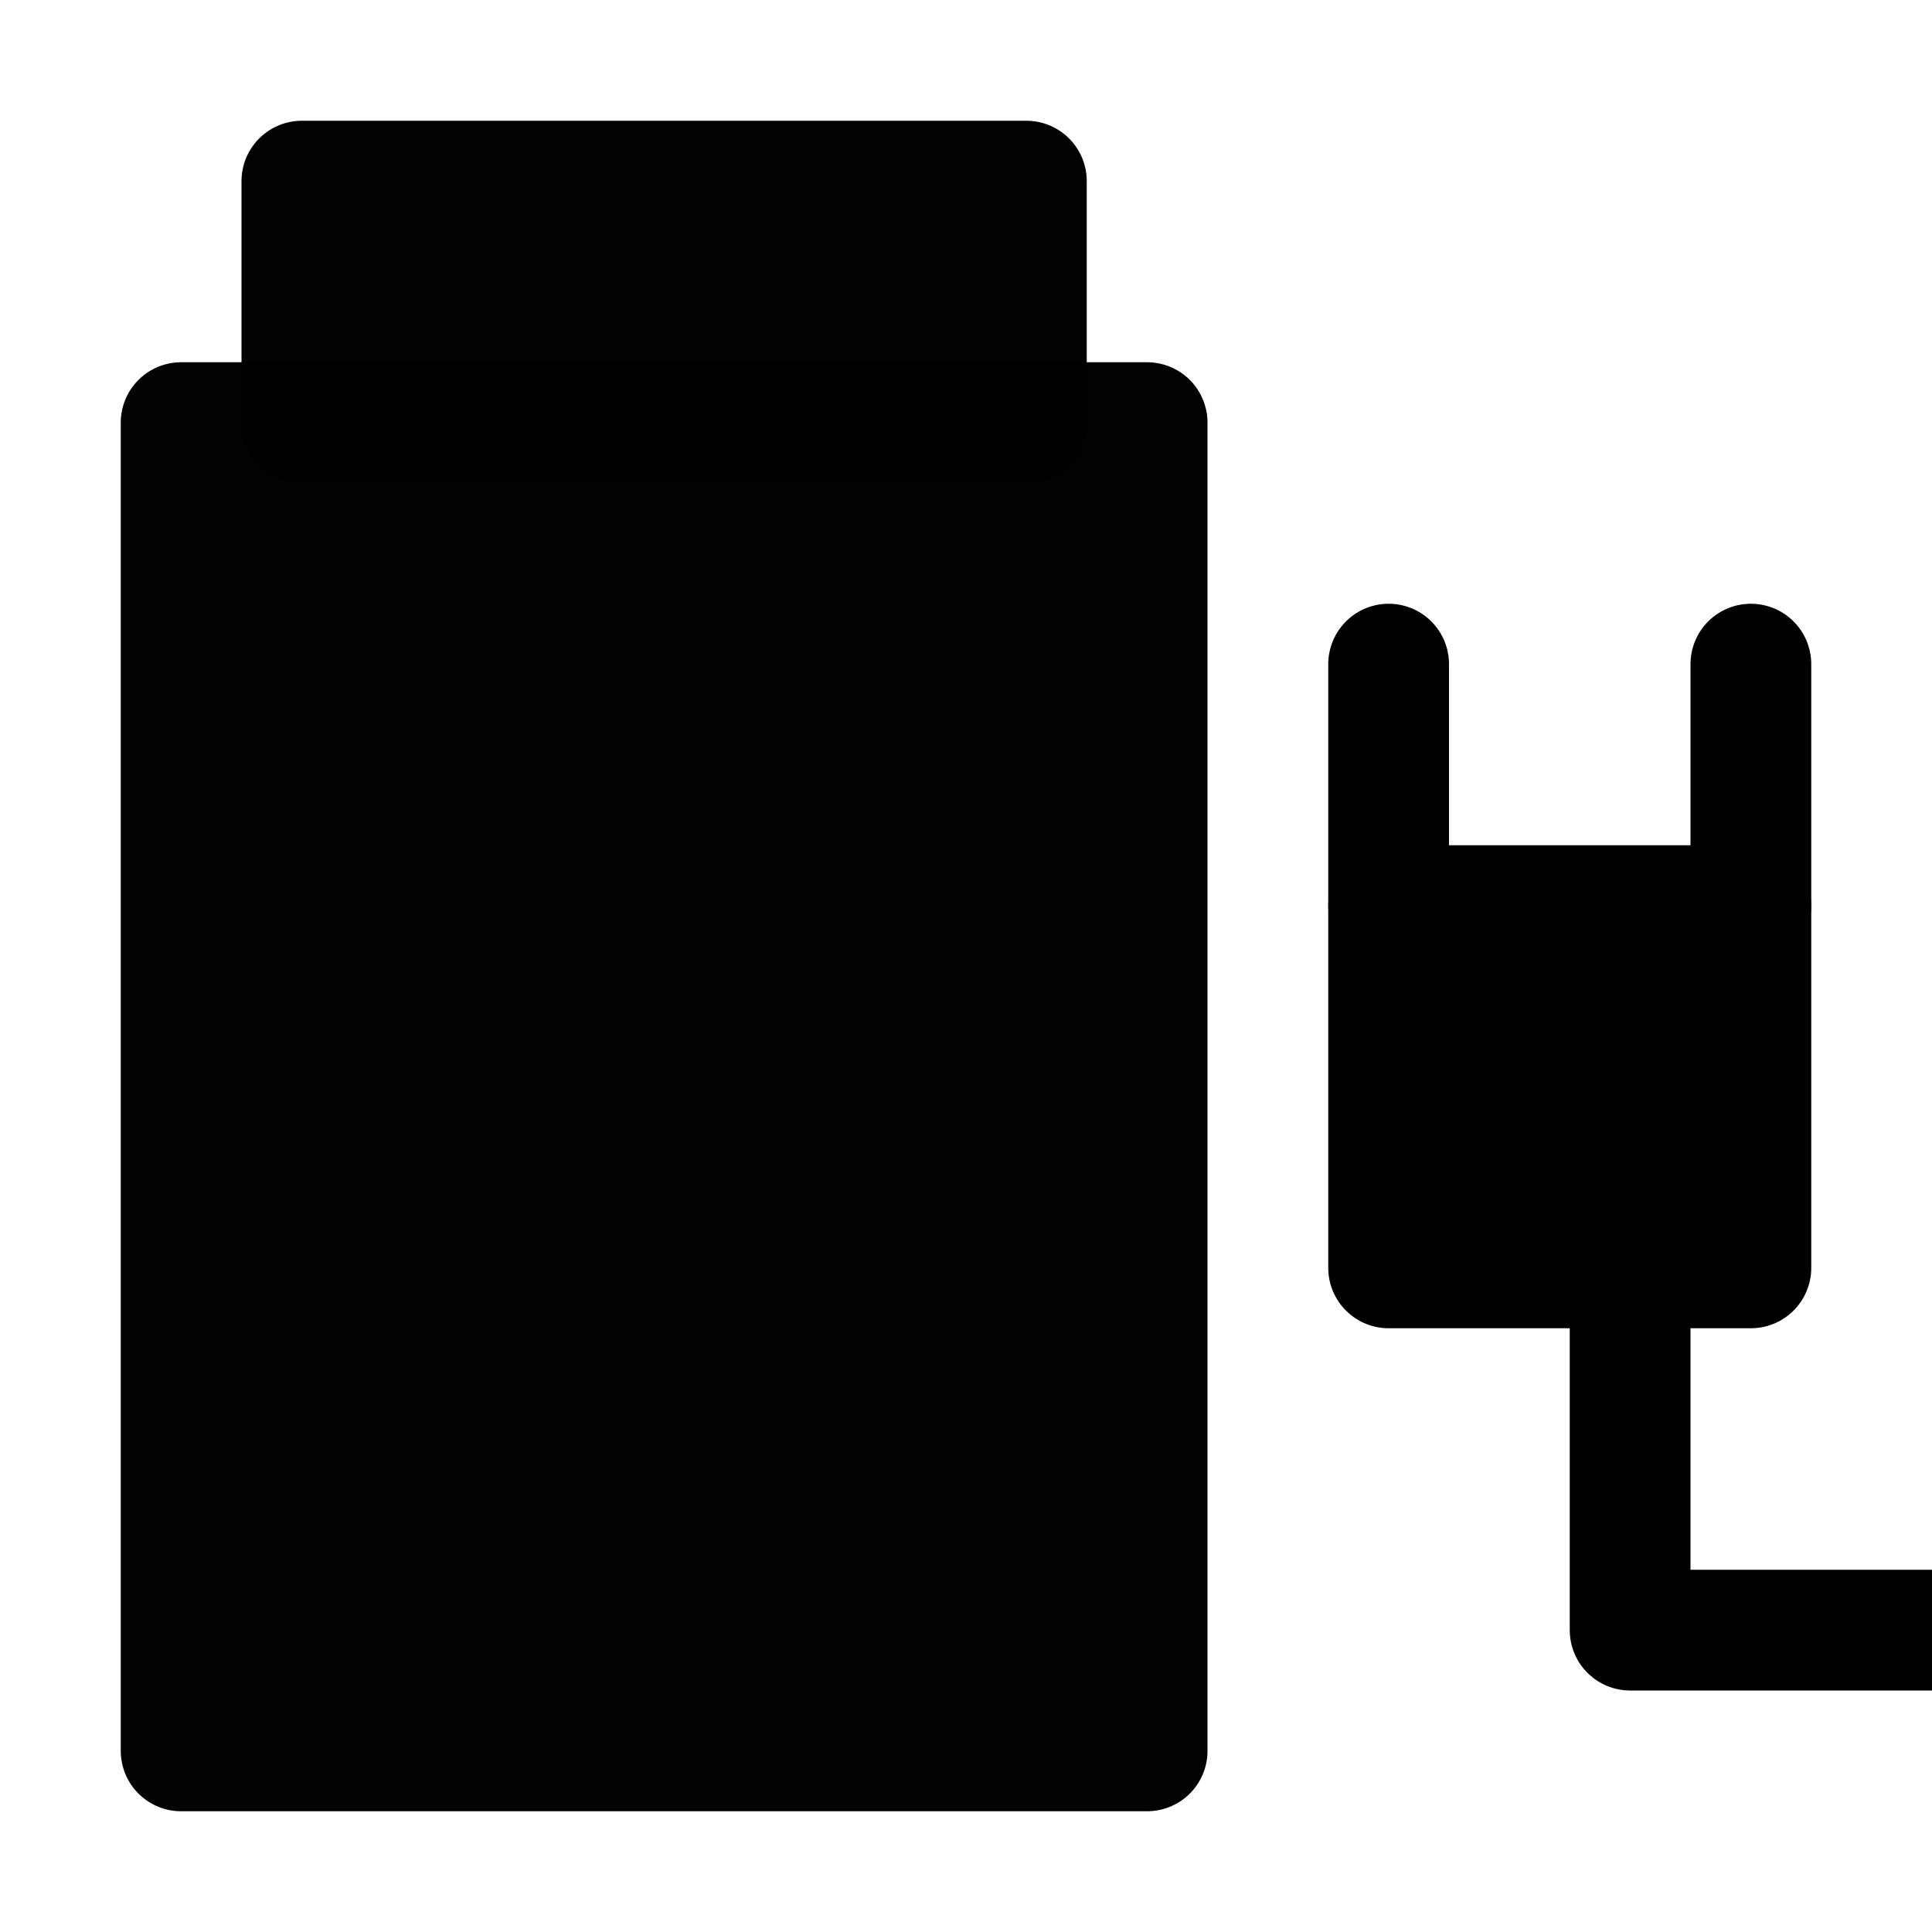
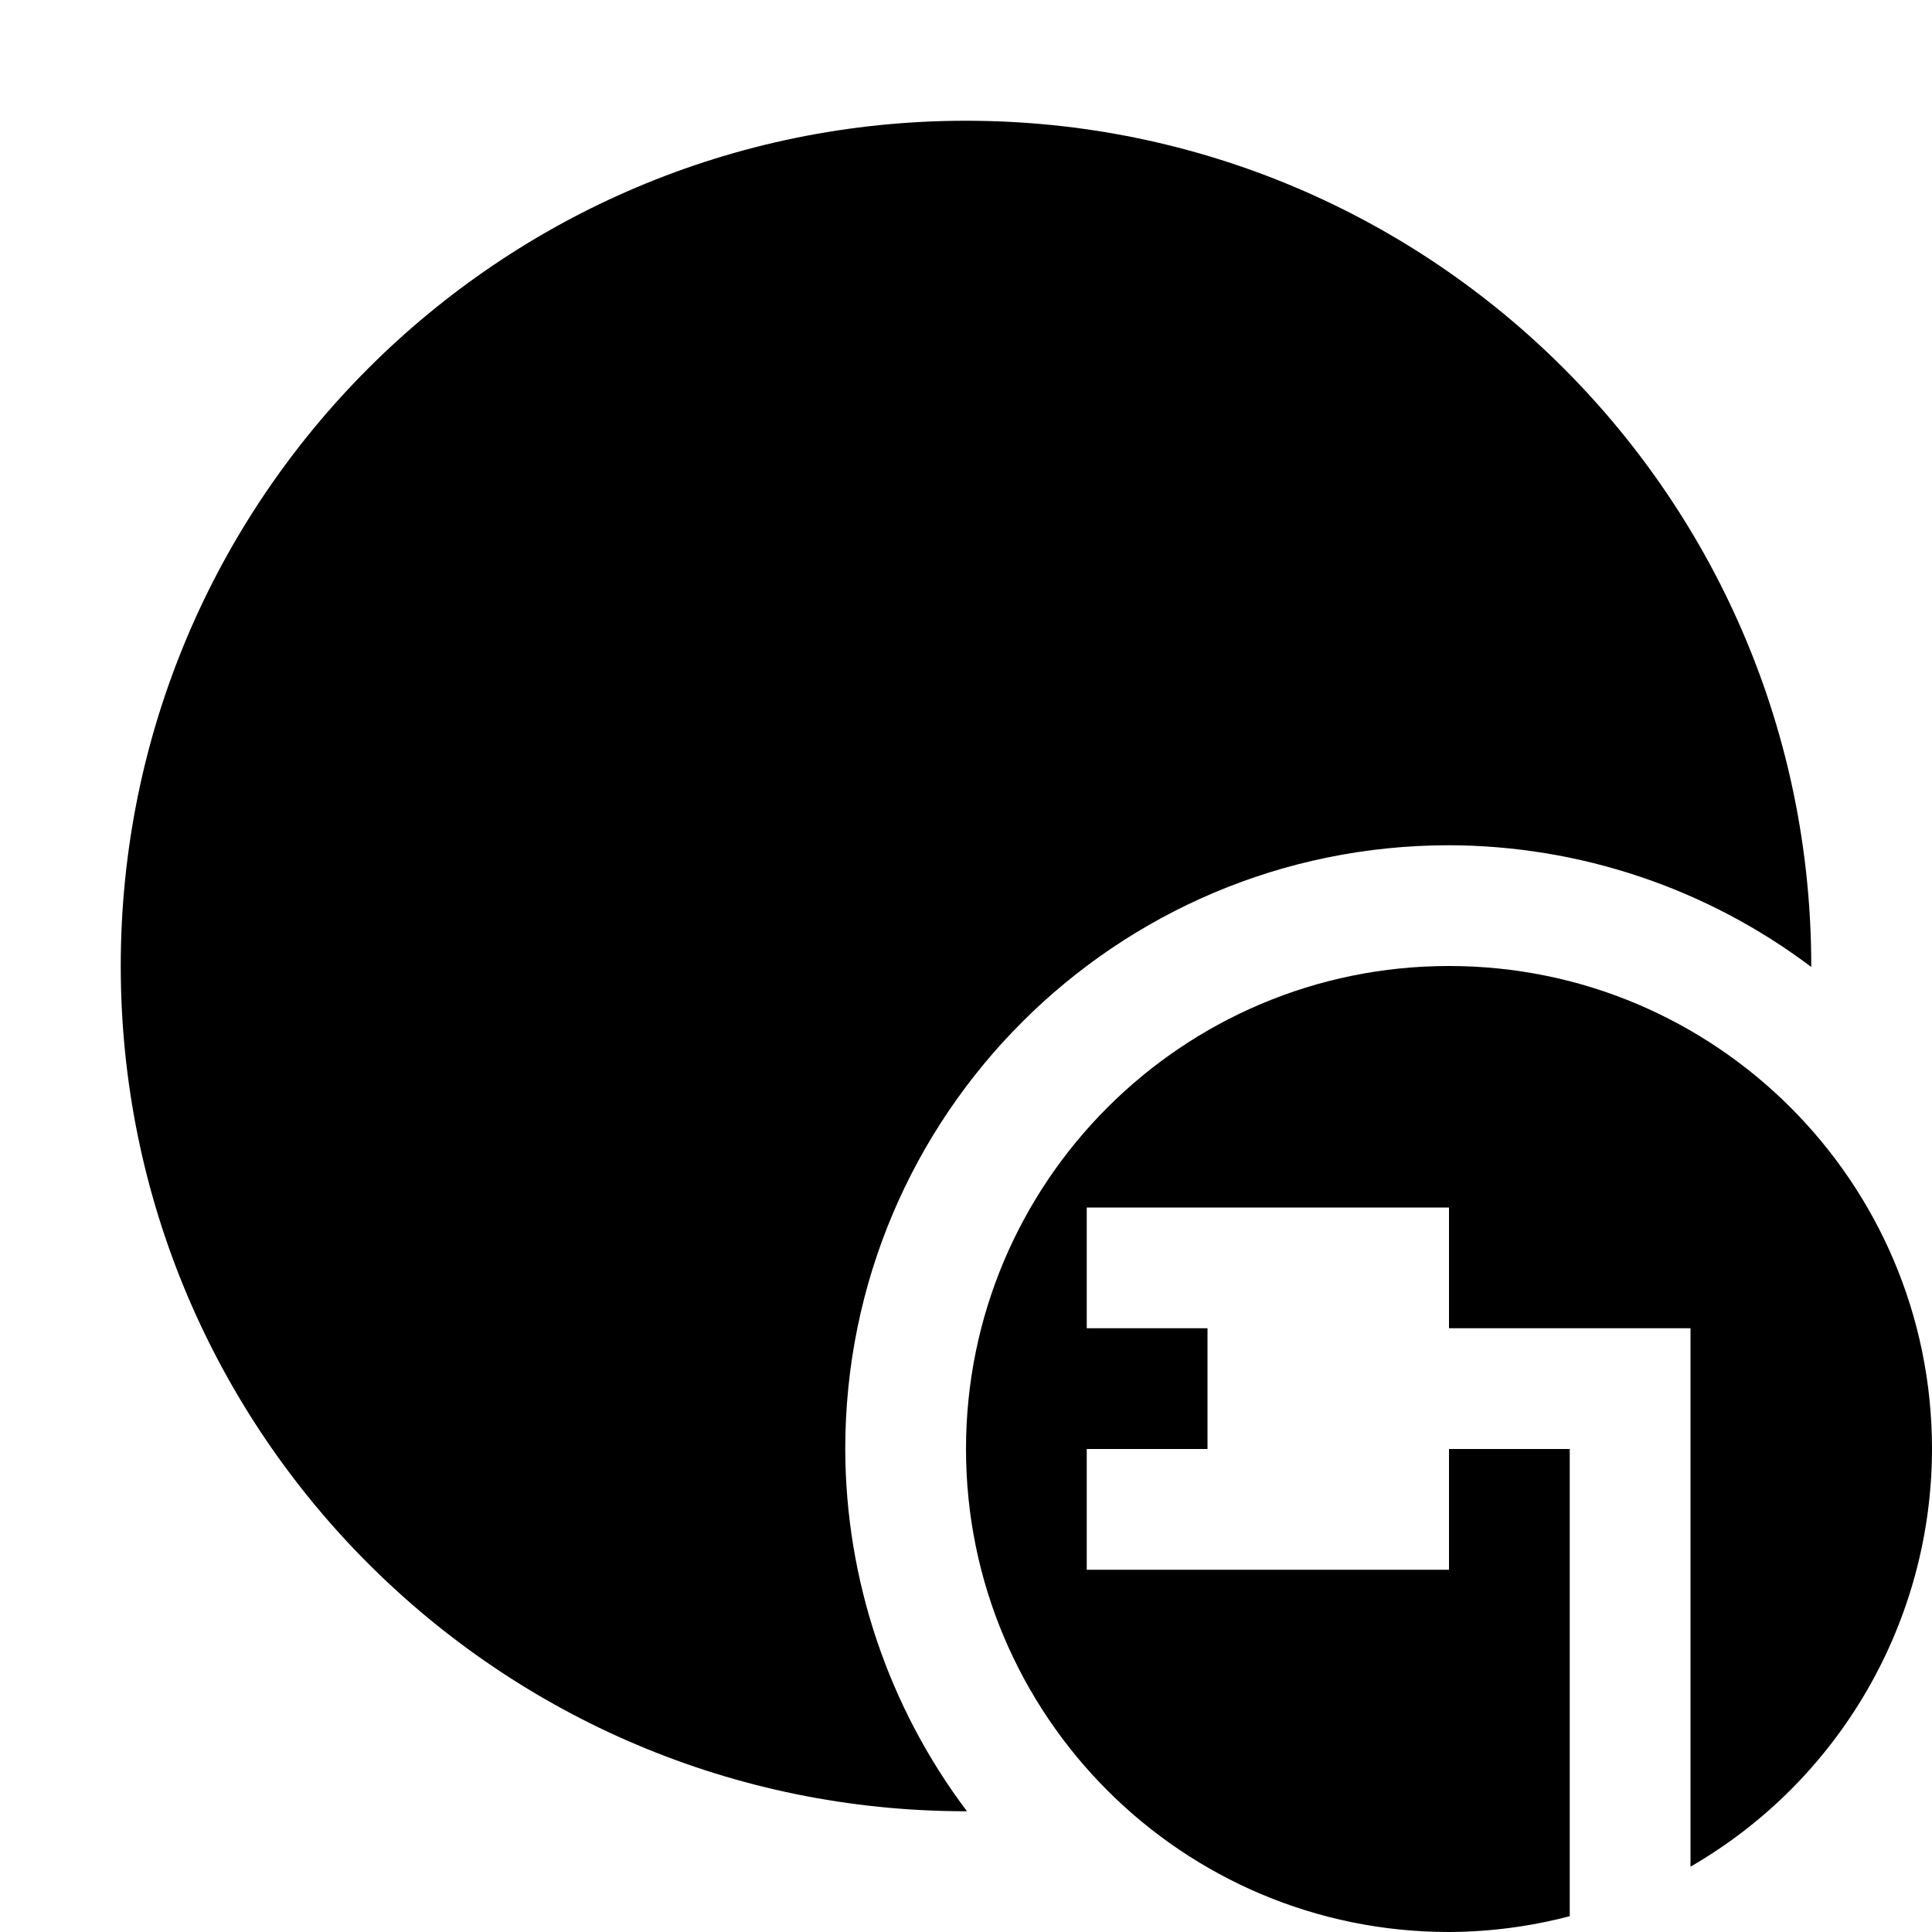
<svg xmlns="http://www.w3.org/2000/svg" height="16" width="16" version="1.1" id="svg5">
  <defs id="defs7" />
-   <rect style="opacity:0.99;fill:#000000;fill-opacity:1;fill-rule:nonzero;stroke:#000000;stroke-width:1;stroke-linecap:round;stroke-linejoin:round;stroke-miterlimit:4;stroke-dasharray:none;stroke-opacity:1" id="rect4137" width="8" height="11" x="1.5" y="3.5" />
-   <rect style="opacity:0.99;fill:#000000;fill-opacity:1;fill-rule:nonzero;stroke:#000000;stroke-width:1;stroke-linecap:round;stroke-linejoin:round;stroke-miterlimit:4;stroke-dasharray:none;stroke-opacity:1" id="rect4139" width="6" height="2" x="2.5" y="1.5" />
-   <path style="opacity:1;fill:#000000;fill-opacity:1;fill-rule:nonzero;stroke:#010000;stroke-width:1;stroke-linecap:round;stroke-linejoin:round;stroke-miterlimit:4;stroke-dasharray:none;stroke-dashoffset:0;stroke-opacity:1;paint-order:fill markers stroke" d="m 11.5,5.5 v 2" id="path4546" />
-   <path style="opacity:1;fill:#000000;fill-opacity:1;fill-rule:nonzero;stroke:#010000;stroke-width:1;stroke-linecap:round;stroke-linejoin:round;stroke-miterlimit:4;stroke-dasharray:none;stroke-dashoffset:0;stroke-opacity:1;paint-order:fill markers stroke" d="m 14.5,5.5 v 2" id="path4548" />
-   <path style="opacity:1;fill:#000000;fill-opacity:1;fill-rule:nonzero;stroke:#010000;stroke-width:1;stroke-linecap:round;stroke-linejoin:round;stroke-miterlimit:4;stroke-dasharray:none;stroke-dashoffset:0;stroke-opacity:1;paint-order:fill markers stroke" d="m 11.5,7.5 h 3 v 3 h -3 z" id="path4550" />
-   <path style="opacity:1;fill:none;fill-opacity:1;fill-rule:nonzero;stroke:#010000;stroke-width:1;stroke-linecap:round;stroke-linejoin:round;stroke-miterlimit:4;stroke-dasharray:none;stroke-dashoffset:0;stroke-opacity:1;paint-order:fill markers stroke" d="m 13.5,10.5 v 3 h 3" id="path4552" />
+   <path style="fill:#000000;fill-opacity:1;stroke-width:2;stroke-miterlimit:4;stroke-dasharray:none" d="M 8 1 A 7 7 0 0 0 1 8 A 7 7 0 0 0 8 15 A 7 7 0 0 0 8.008 15 A 5 5 0 0 1 7 12 A 5 5 0 0 1 12 7 A 5 5 0 0 1 15 8.008 A 7 7 0 0 0 15 8 A 7 7 0 0 0 8 1 z " id="path4516" />
+   <path style="fill:#000000;fill-opacity:1;stroke:none;stroke-width:1;stroke-miterlimit:4;stroke-dasharray:none;stroke-opacity:1" d="m 12,8 a 4,4 0 0 0 -4,4 4,4 0 0 0 4,4 4,4 0 0 0 1,-0.131 V 12 h -1 v 1 H 9 v -1 h 1 V 11 H 9 v -1 h 3 v 1 h 2 v 4.459 A 4,4 0 0 0 16,12 4,4 0 0 0 12,8 Z" id="path4506" />
</svg>
